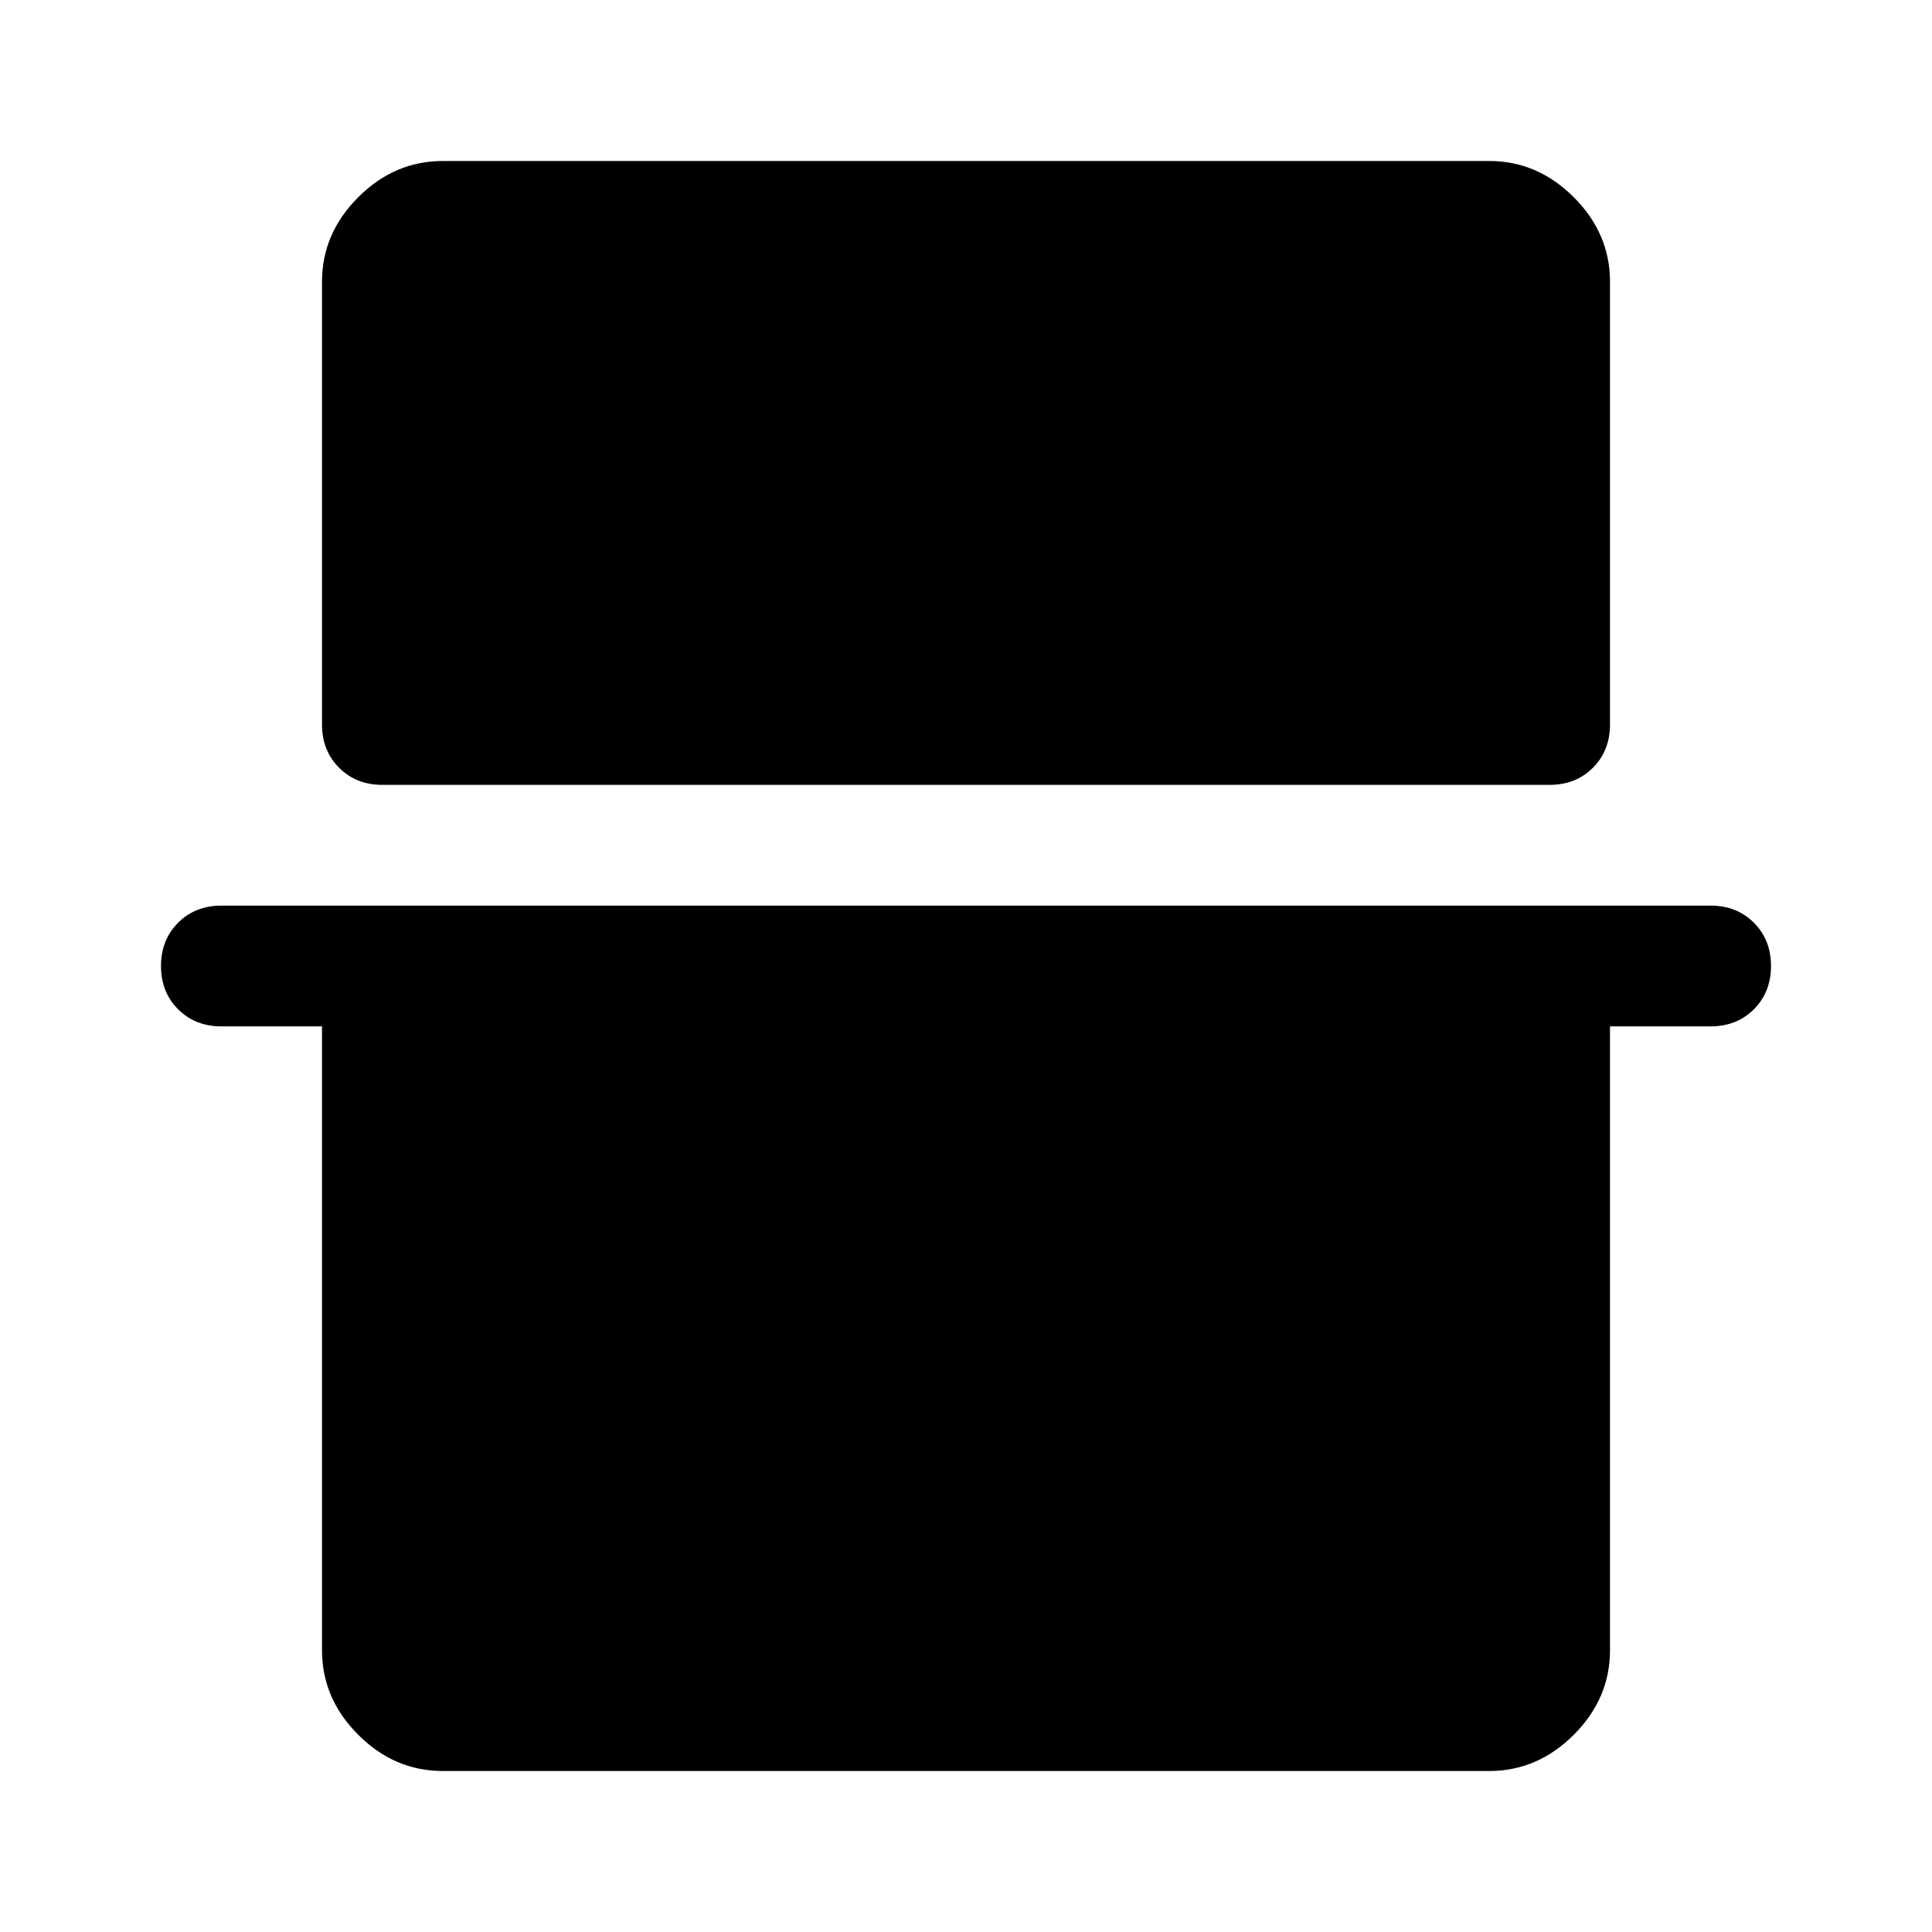
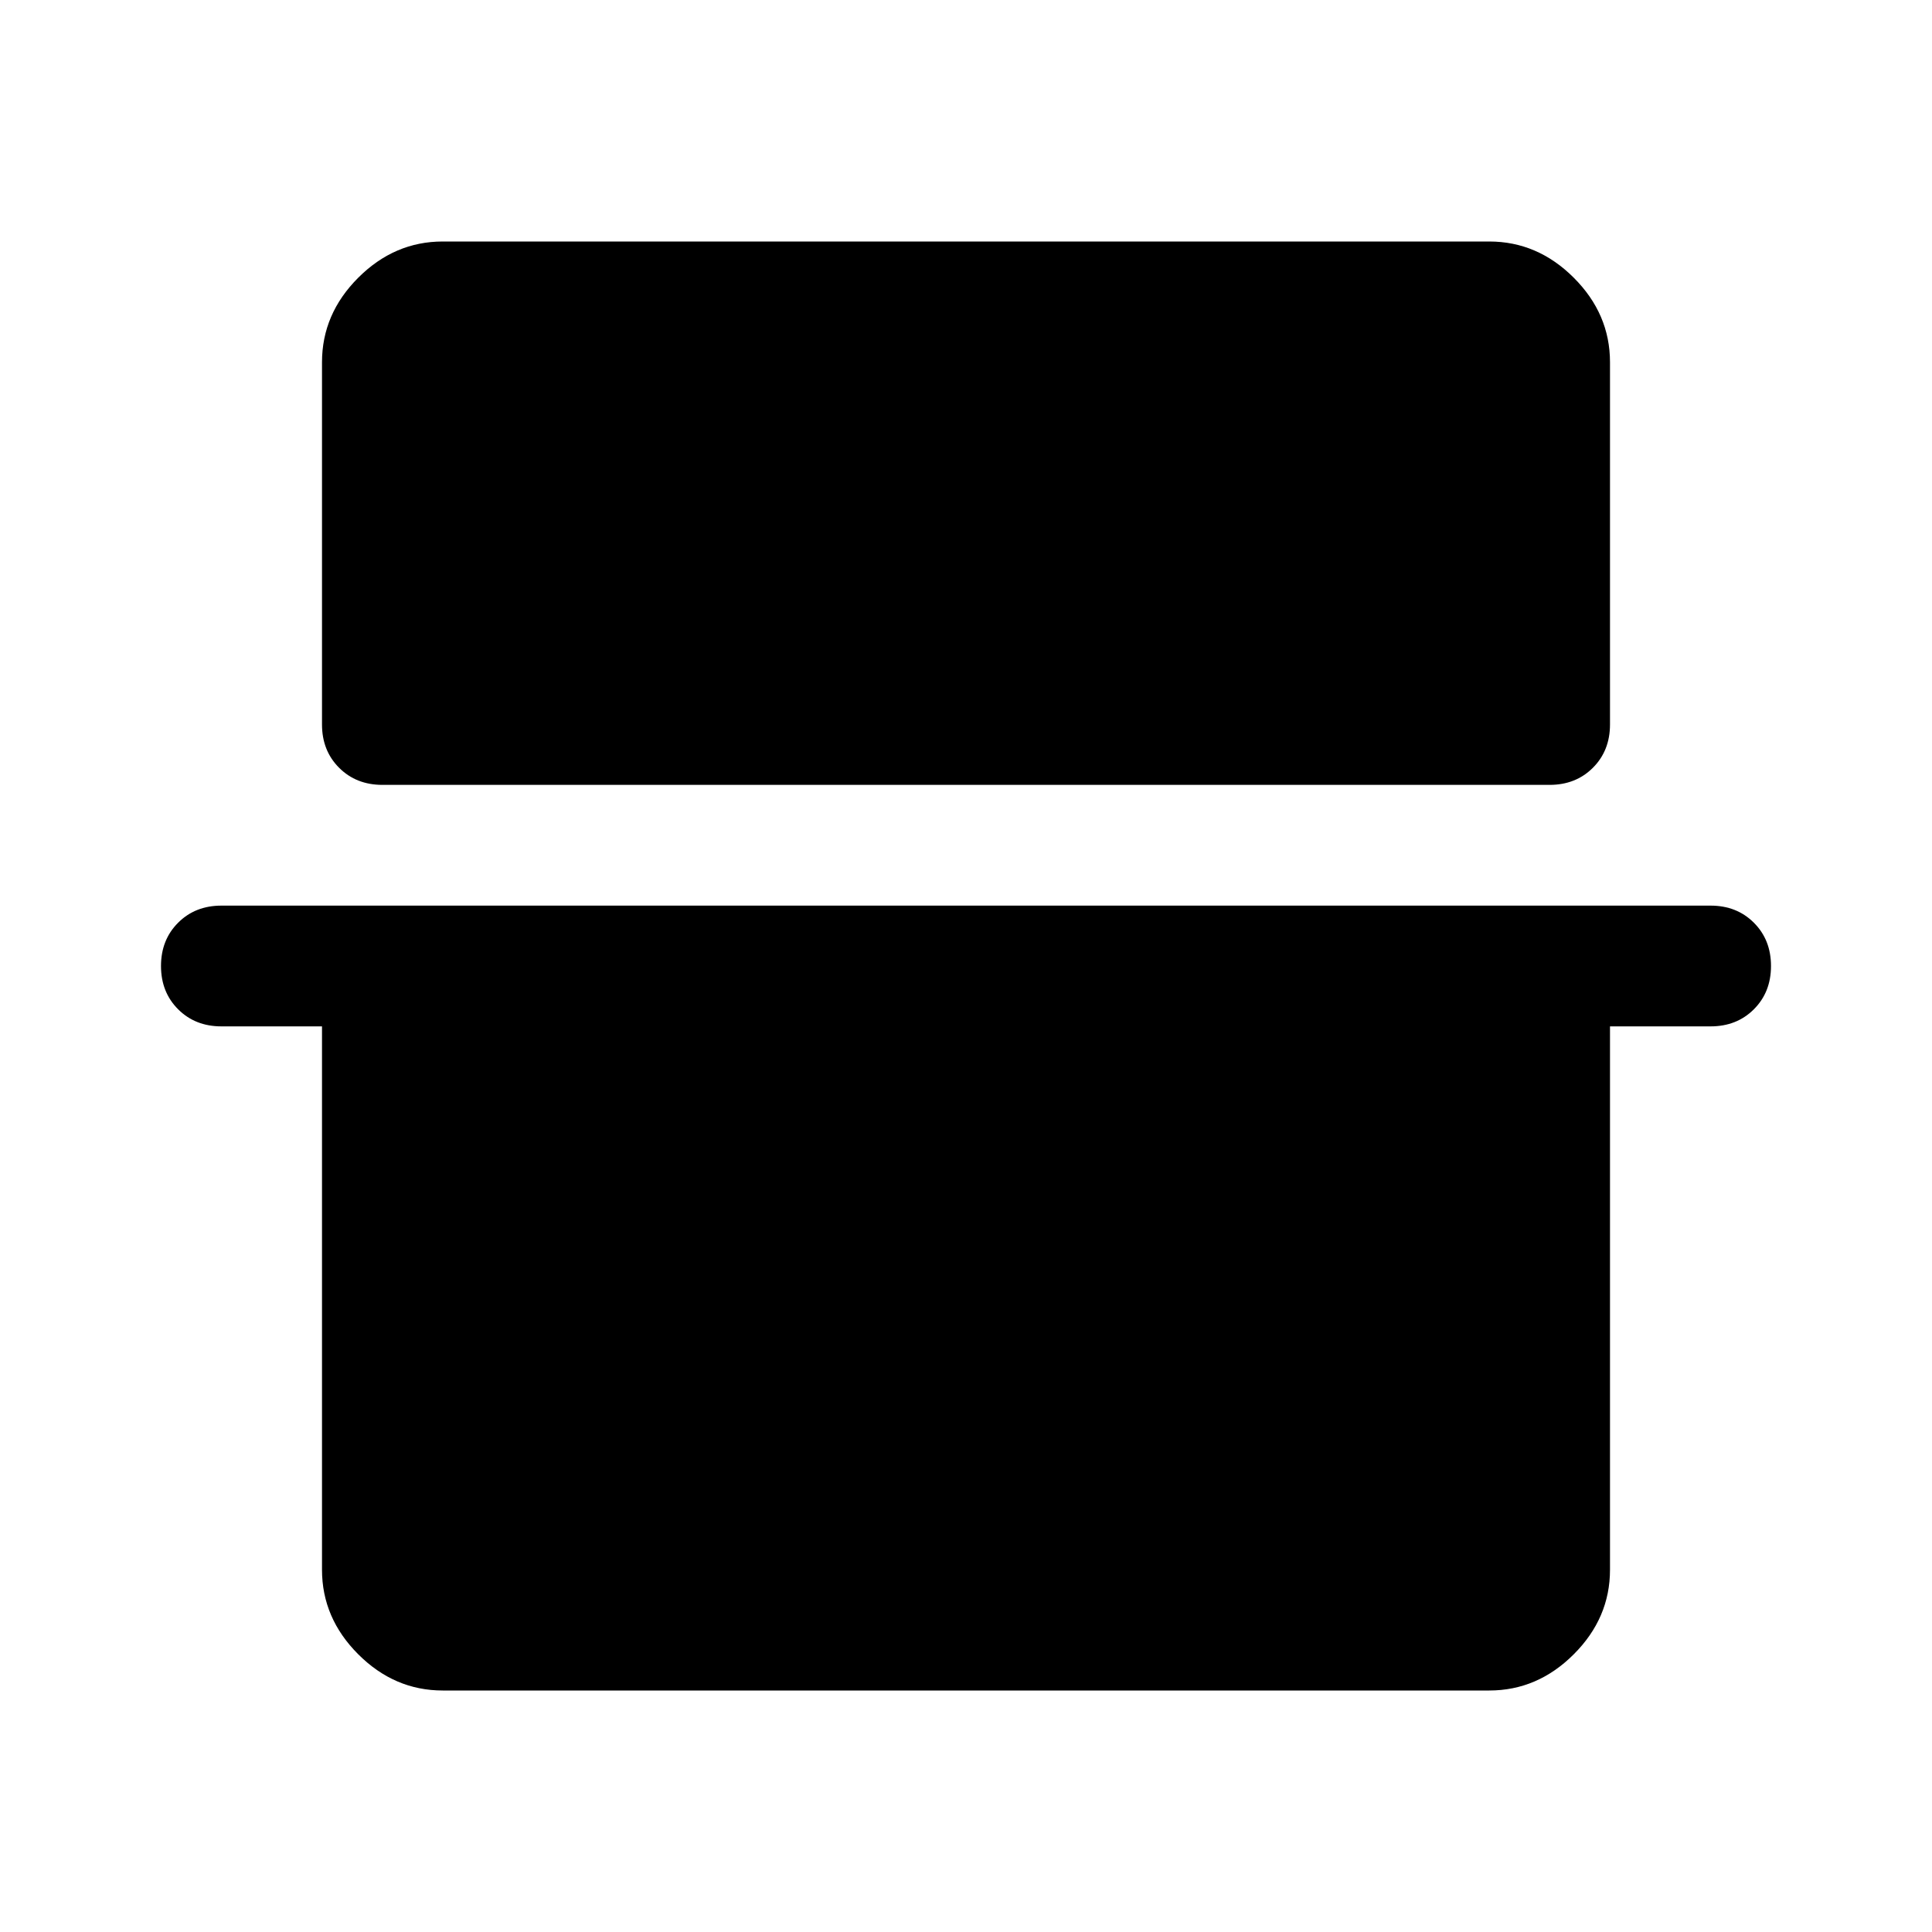
<svg xmlns="http://www.w3.org/2000/svg" width="48" height="48" viewBox="0 -960 960 960">
-   <path d="M160-820q0-24 18-42t42-18h520q24 0 42 18t18 42v220q0 13-8.5 21.5T770-570H190q-13 0-21.5-8.5T160-600v-220ZM80-480q0-13 8.5-21.5T110-510h740q13 0 21.5 8.5T880-480q0 13-8.5 21.5T850-450h-50v310q0 24-18 42t-42 18H220q-24 0-42-18t-18-42v-310h-50q-13 0-21.5-8.5T80-480Z" />
+   <path d="M190-570q-13 0-21.5-8.5T160-600v-180q0-24 18-42t42-18h520q24 0 42 18t18 42v180q0 13-8.5 21.5T770-570H190Zm30 450q-24 0-42-18t-18-42v-270h-50q-13 0-21.5-8.5T80-480q0-13 8.5-21.5T110-510h740q13 0 21.5 8.5T880-480q0 13-8.5 21.5T850-450h-50v270q0 24-18 42t-42 18H220Z" />
</svg>
